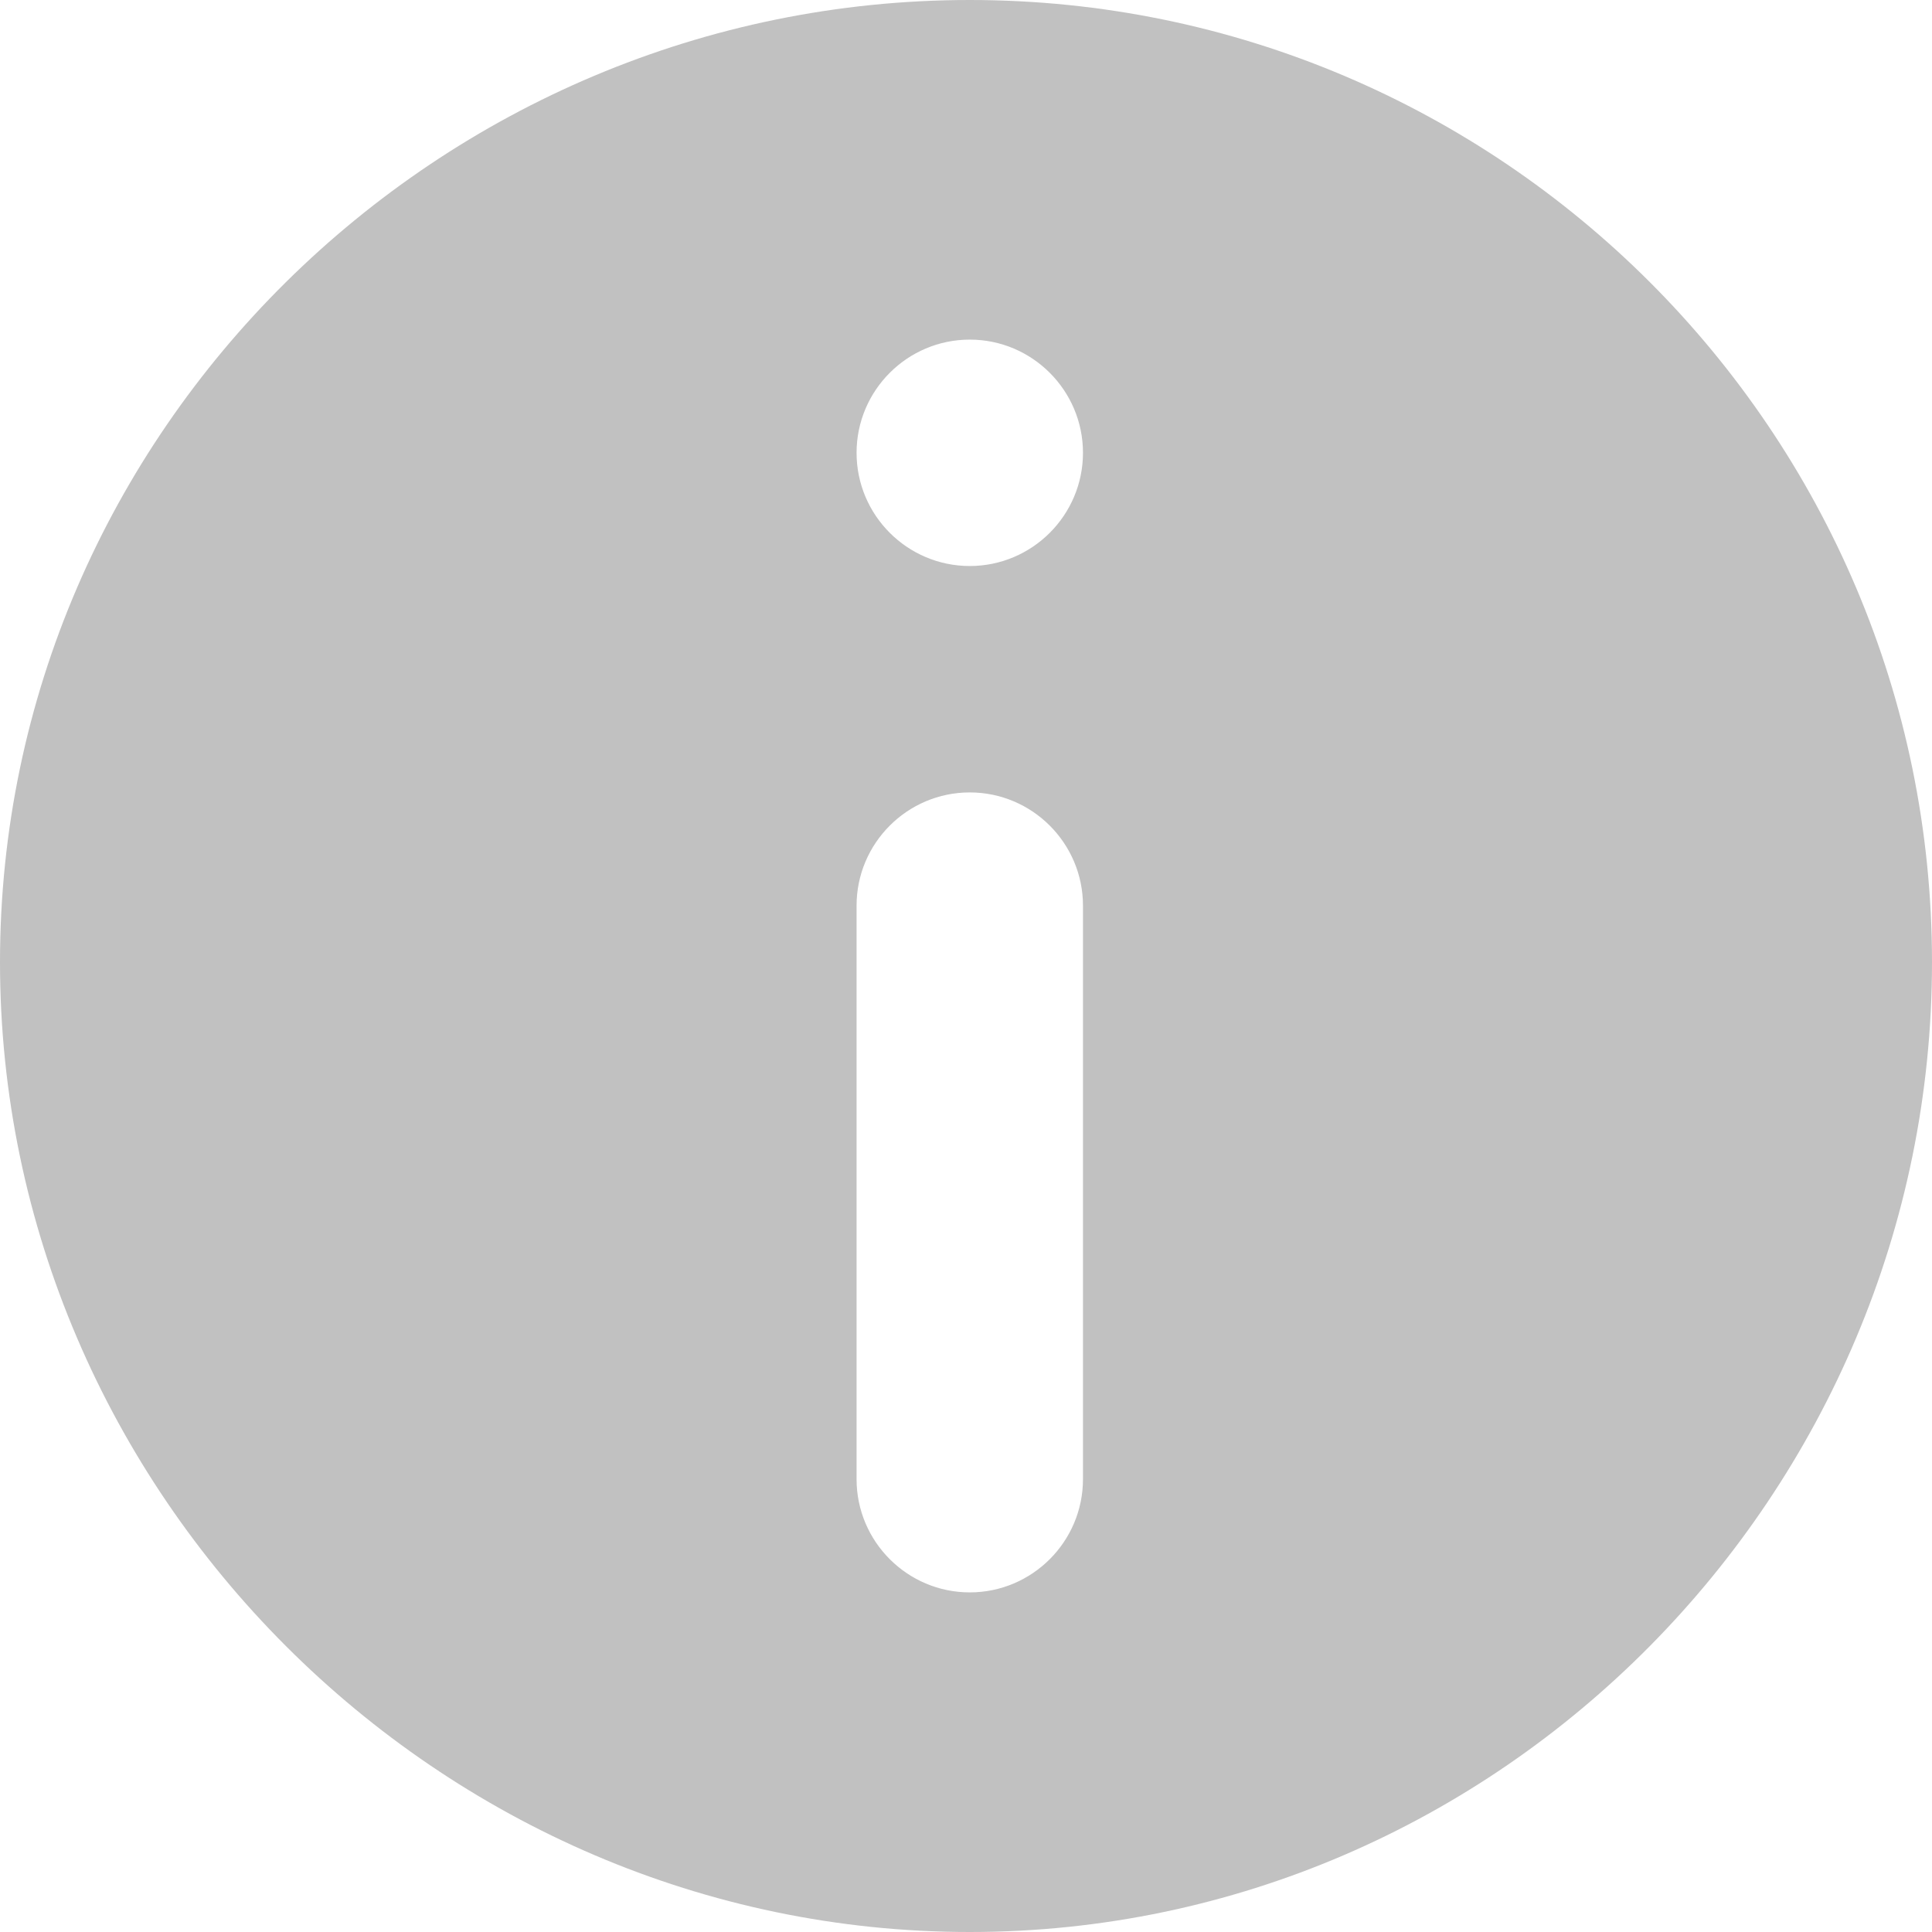
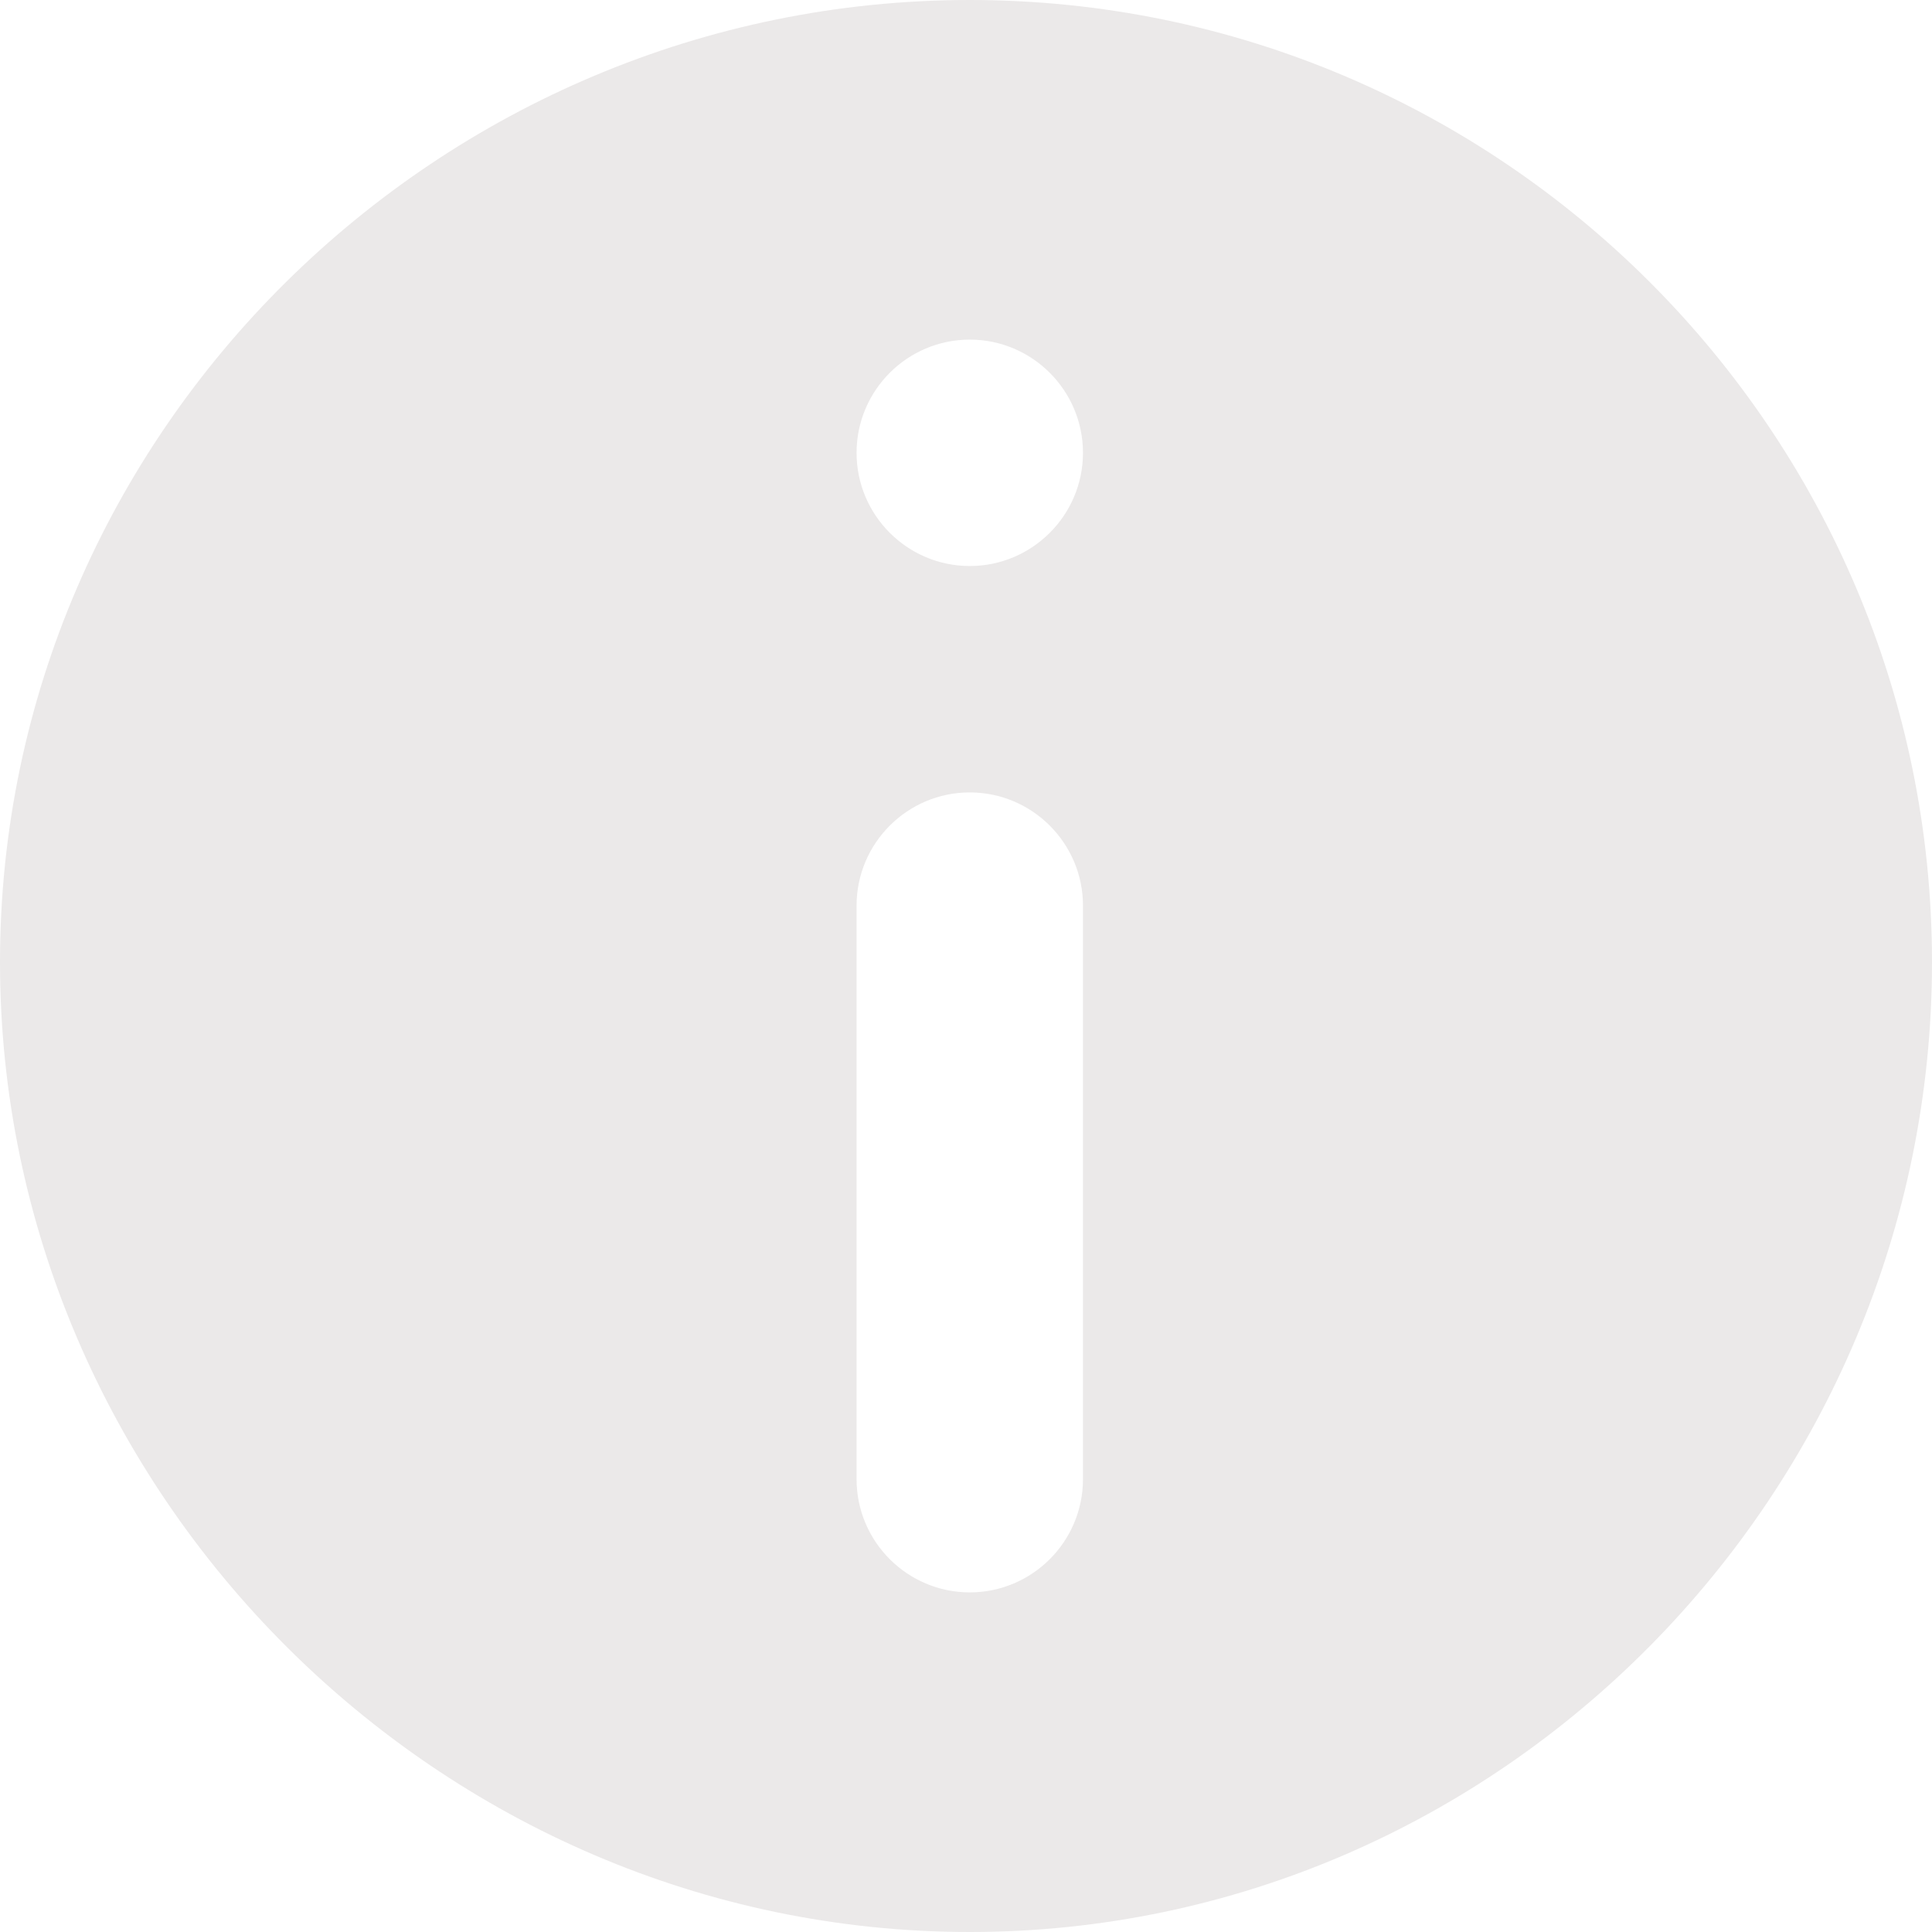
<svg xmlns="http://www.w3.org/2000/svg" version="1.1" id="Capa_1" x="0px" y="0px" viewBox="0 0 512 512" style="enable-background:new 0 0 512 512;">
  <g>
    <g>
-       <path d="M257,0C116.39,0,0,114.39,0,255s116.39,257,257,257s255-116.39,255-257S397.61,0,257,0z M287,392c0,16.54-13.47,30-30,30 c-16.54,0-30-13.46-30-30V240c0-16.54,13.46-30,30-30c16.53,0,30,13.46,30,30V392z M257,150c-16.54,0-30-13.46-30-30 s13.46-30,30-30c16.53,0,30,13.46,30,30S273.53,150,257,150z" style="fill: rgb(193, 193, 193);" />
+       <path d="M257,0C116.39,0,0,114.39,0,255s116.39,257,257,257s255-116.39,255-257S397.61,0,257,0z M287,392c0,16.54-13.47,30-30,30 c-16.54,0-30-13.46-30-30V240c0-16.54,13.46-30,30-30c16.53,0,30,13.46,30,30V392z M257,150c-16.54,0-30-13.46-30-30 s13.46-30,30-30c16.53,0,30,13.46,30,30S273.53,150,257,150z" style="fill: rgb(235, 233, 233);" />
    </g>
  </g>
  <g />
  <g />
  <g />
  <g />
  <g />
  <g />
  <g />
  <g />
  <g />
  <g />
  <g />
  <g />
  <g />
  <g />
  <g />
</svg>
